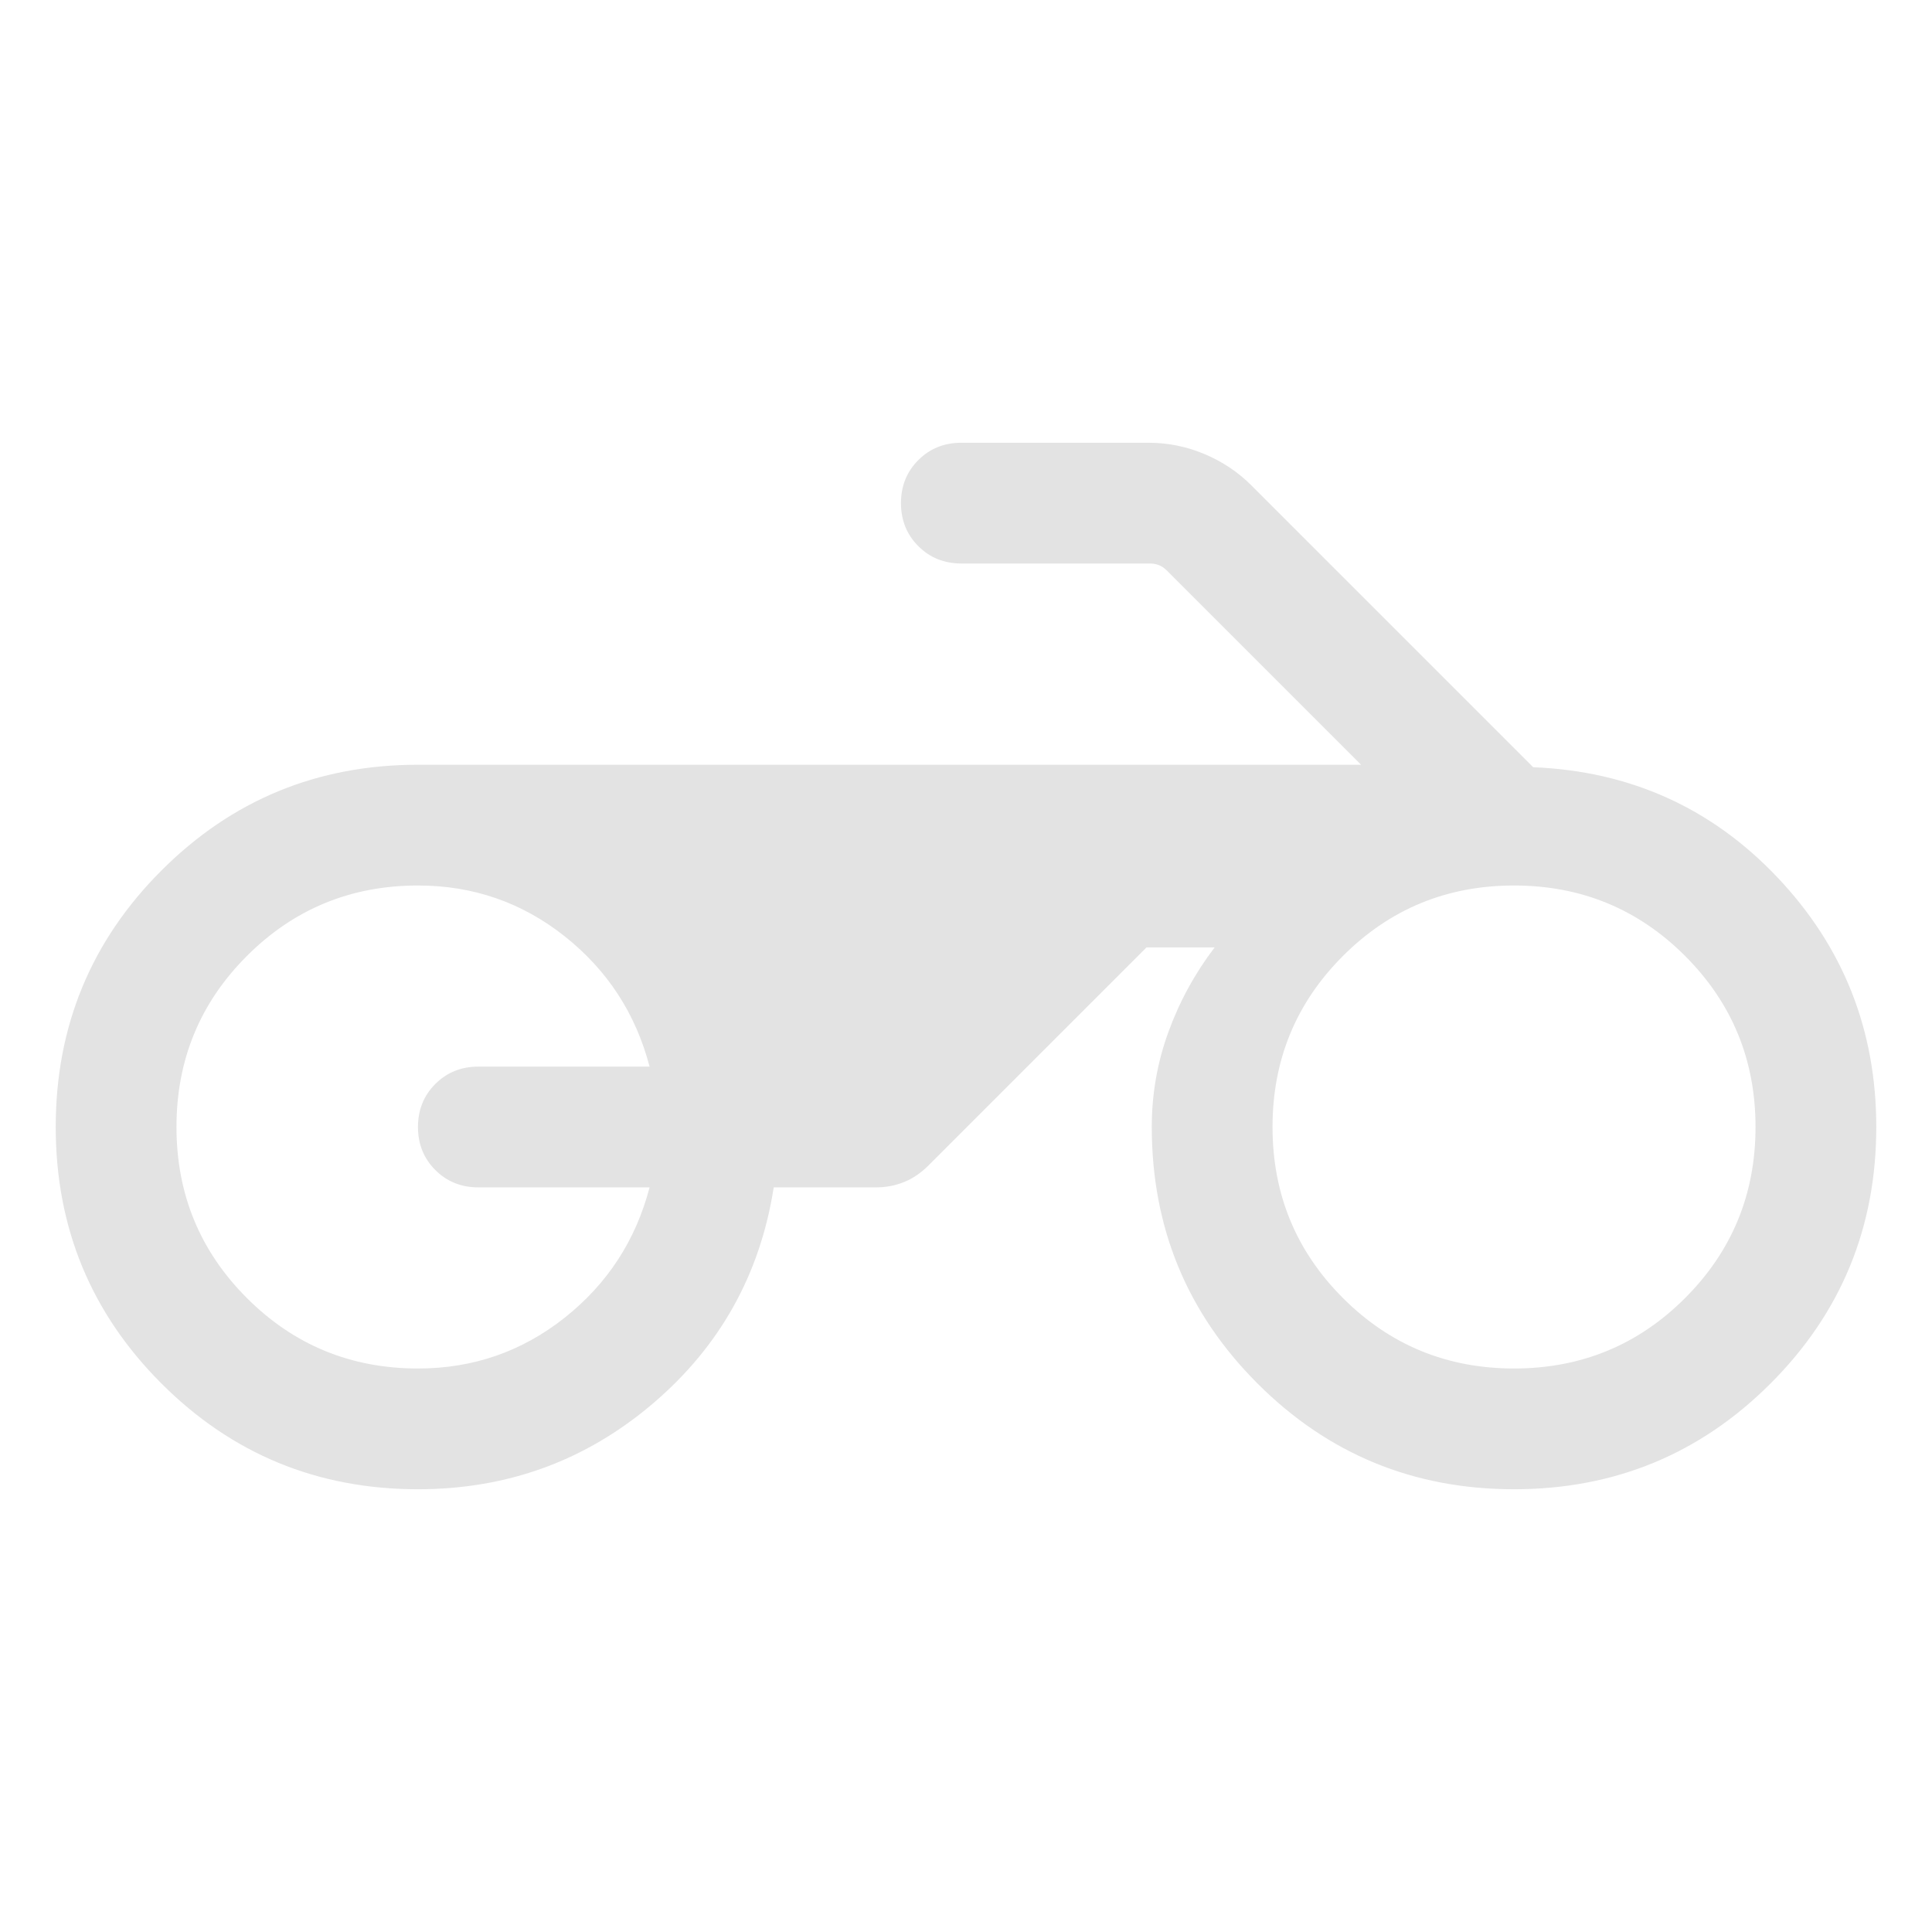
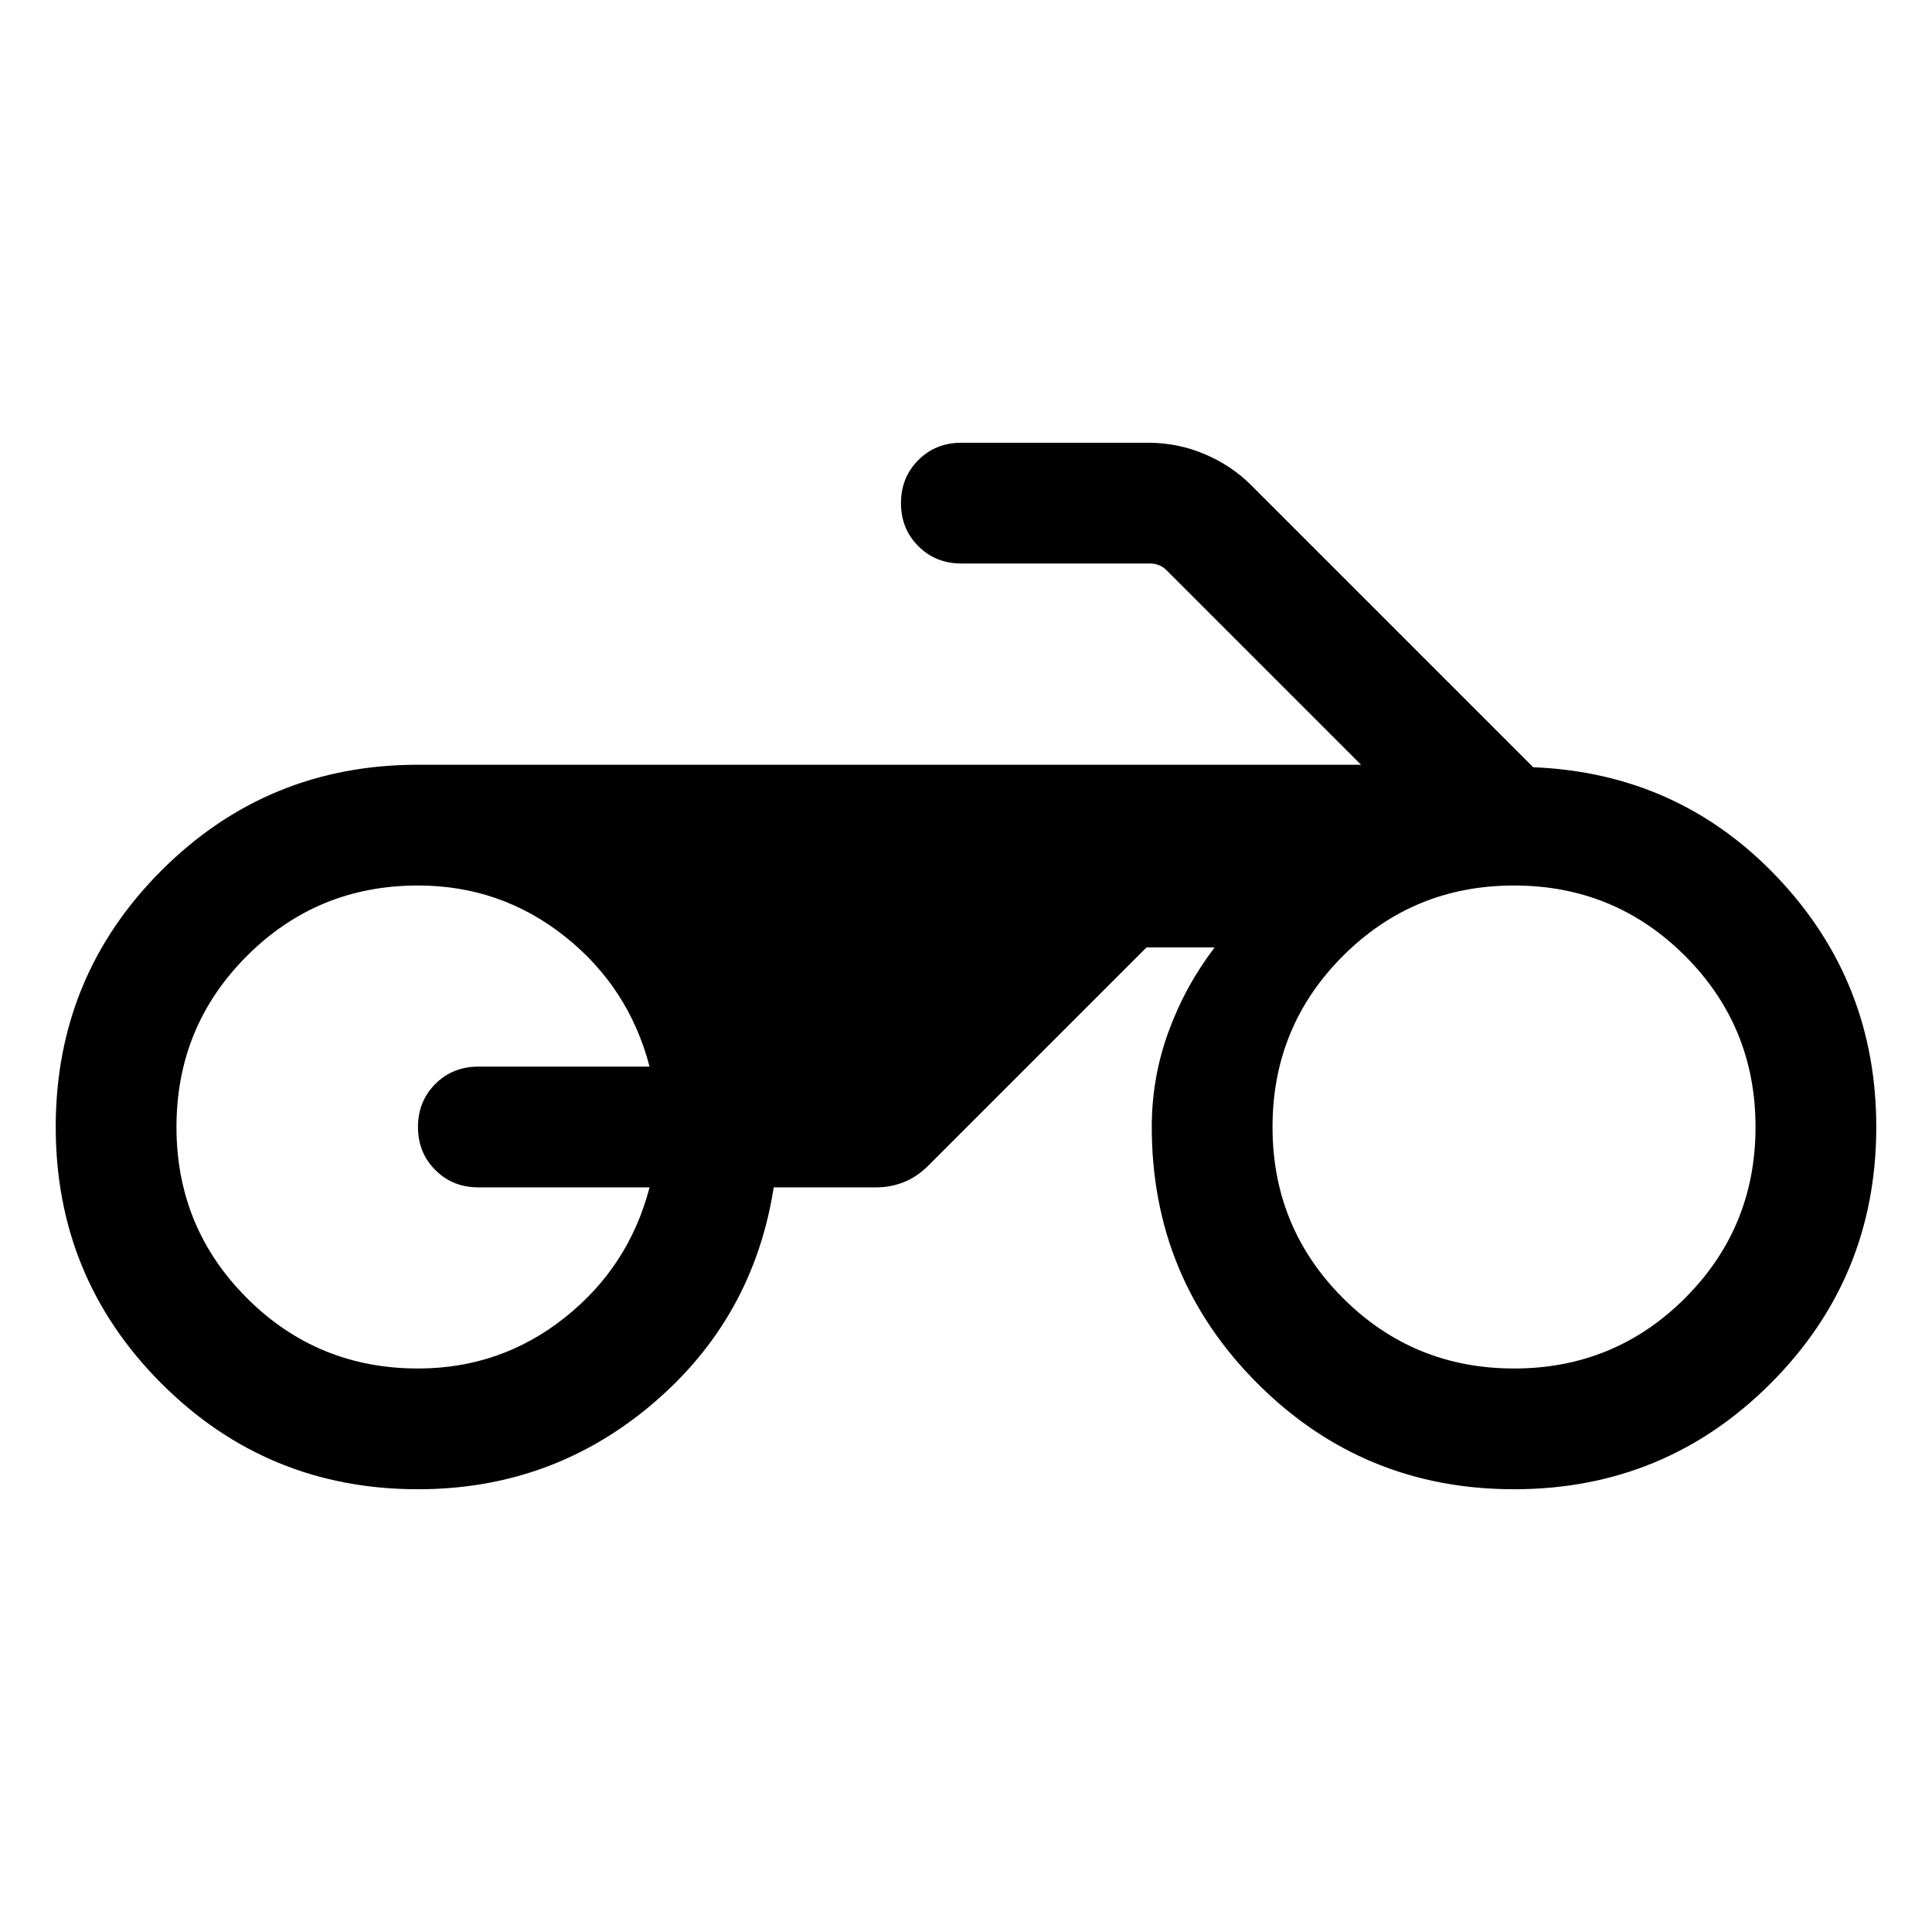
- <svg xmlns="http://www.w3.org/2000/svg" height="24px" viewBox="0 -960 960 960" width="24px" fill="#e3e3e3">
+ <svg xmlns="http://www.w3.org/2000/svg" height="24px" viewBox="0 -960 960 960" width="24px" fill="currentColor">
  <path d="M207.69-220q-74.92 0-127.46-52.54Q27.69-325.08 27.69-400q0-74.92 52.54-127.46Q132.77-580 207.69-580h468.62l-96.54-96.54q-1.92-1.92-4.04-2.69t-4.42-.77h-93.62q-12.77 0-21.38-8.62-8.62-8.61-8.62-21.38t8.62-21.38q8.61-8.62 21.38-8.62h93q14.46 0 27.81 5.62 13.34 5.61 23.19 15.46l140.15 140.15q72.24 2.93 121.35 54.73 49.12 51.81 49.12 124.04 0 74.92-52.54 127.46Q827.23-220 752.31-220q-74.93 0-127.46-52.54-52.54-52.54-52.54-127.46 0-24.54 8.27-47.23 8.27-22.69 22.96-42h-33.85L461.31-380.85q-5.62 5.62-12.16 8.23-6.54 2.62-13.77 2.62h-50.92q-10.15 65-60.15 107.5T207.69-220Zm544.62-60q50 0 85-35t35-85q0-50-35-85t-85-35q-50 0-85 35t-35 85q0 50 35 85t85 35Zm-544.62 0q41.08 0 72.93-25.27 31.84-25.27 42.15-64.73h-85.08q-12.77 0-21.38-8.62-8.62-8.61-8.62-21.38t8.62-21.38q8.61-8.62 21.38-8.62h85.08q-10.31-39.46-42.15-64.73Q248.77-520 207.69-520q-50 0-85 35t-35 85q0 50 35 85t85 35Z" />
</svg>
